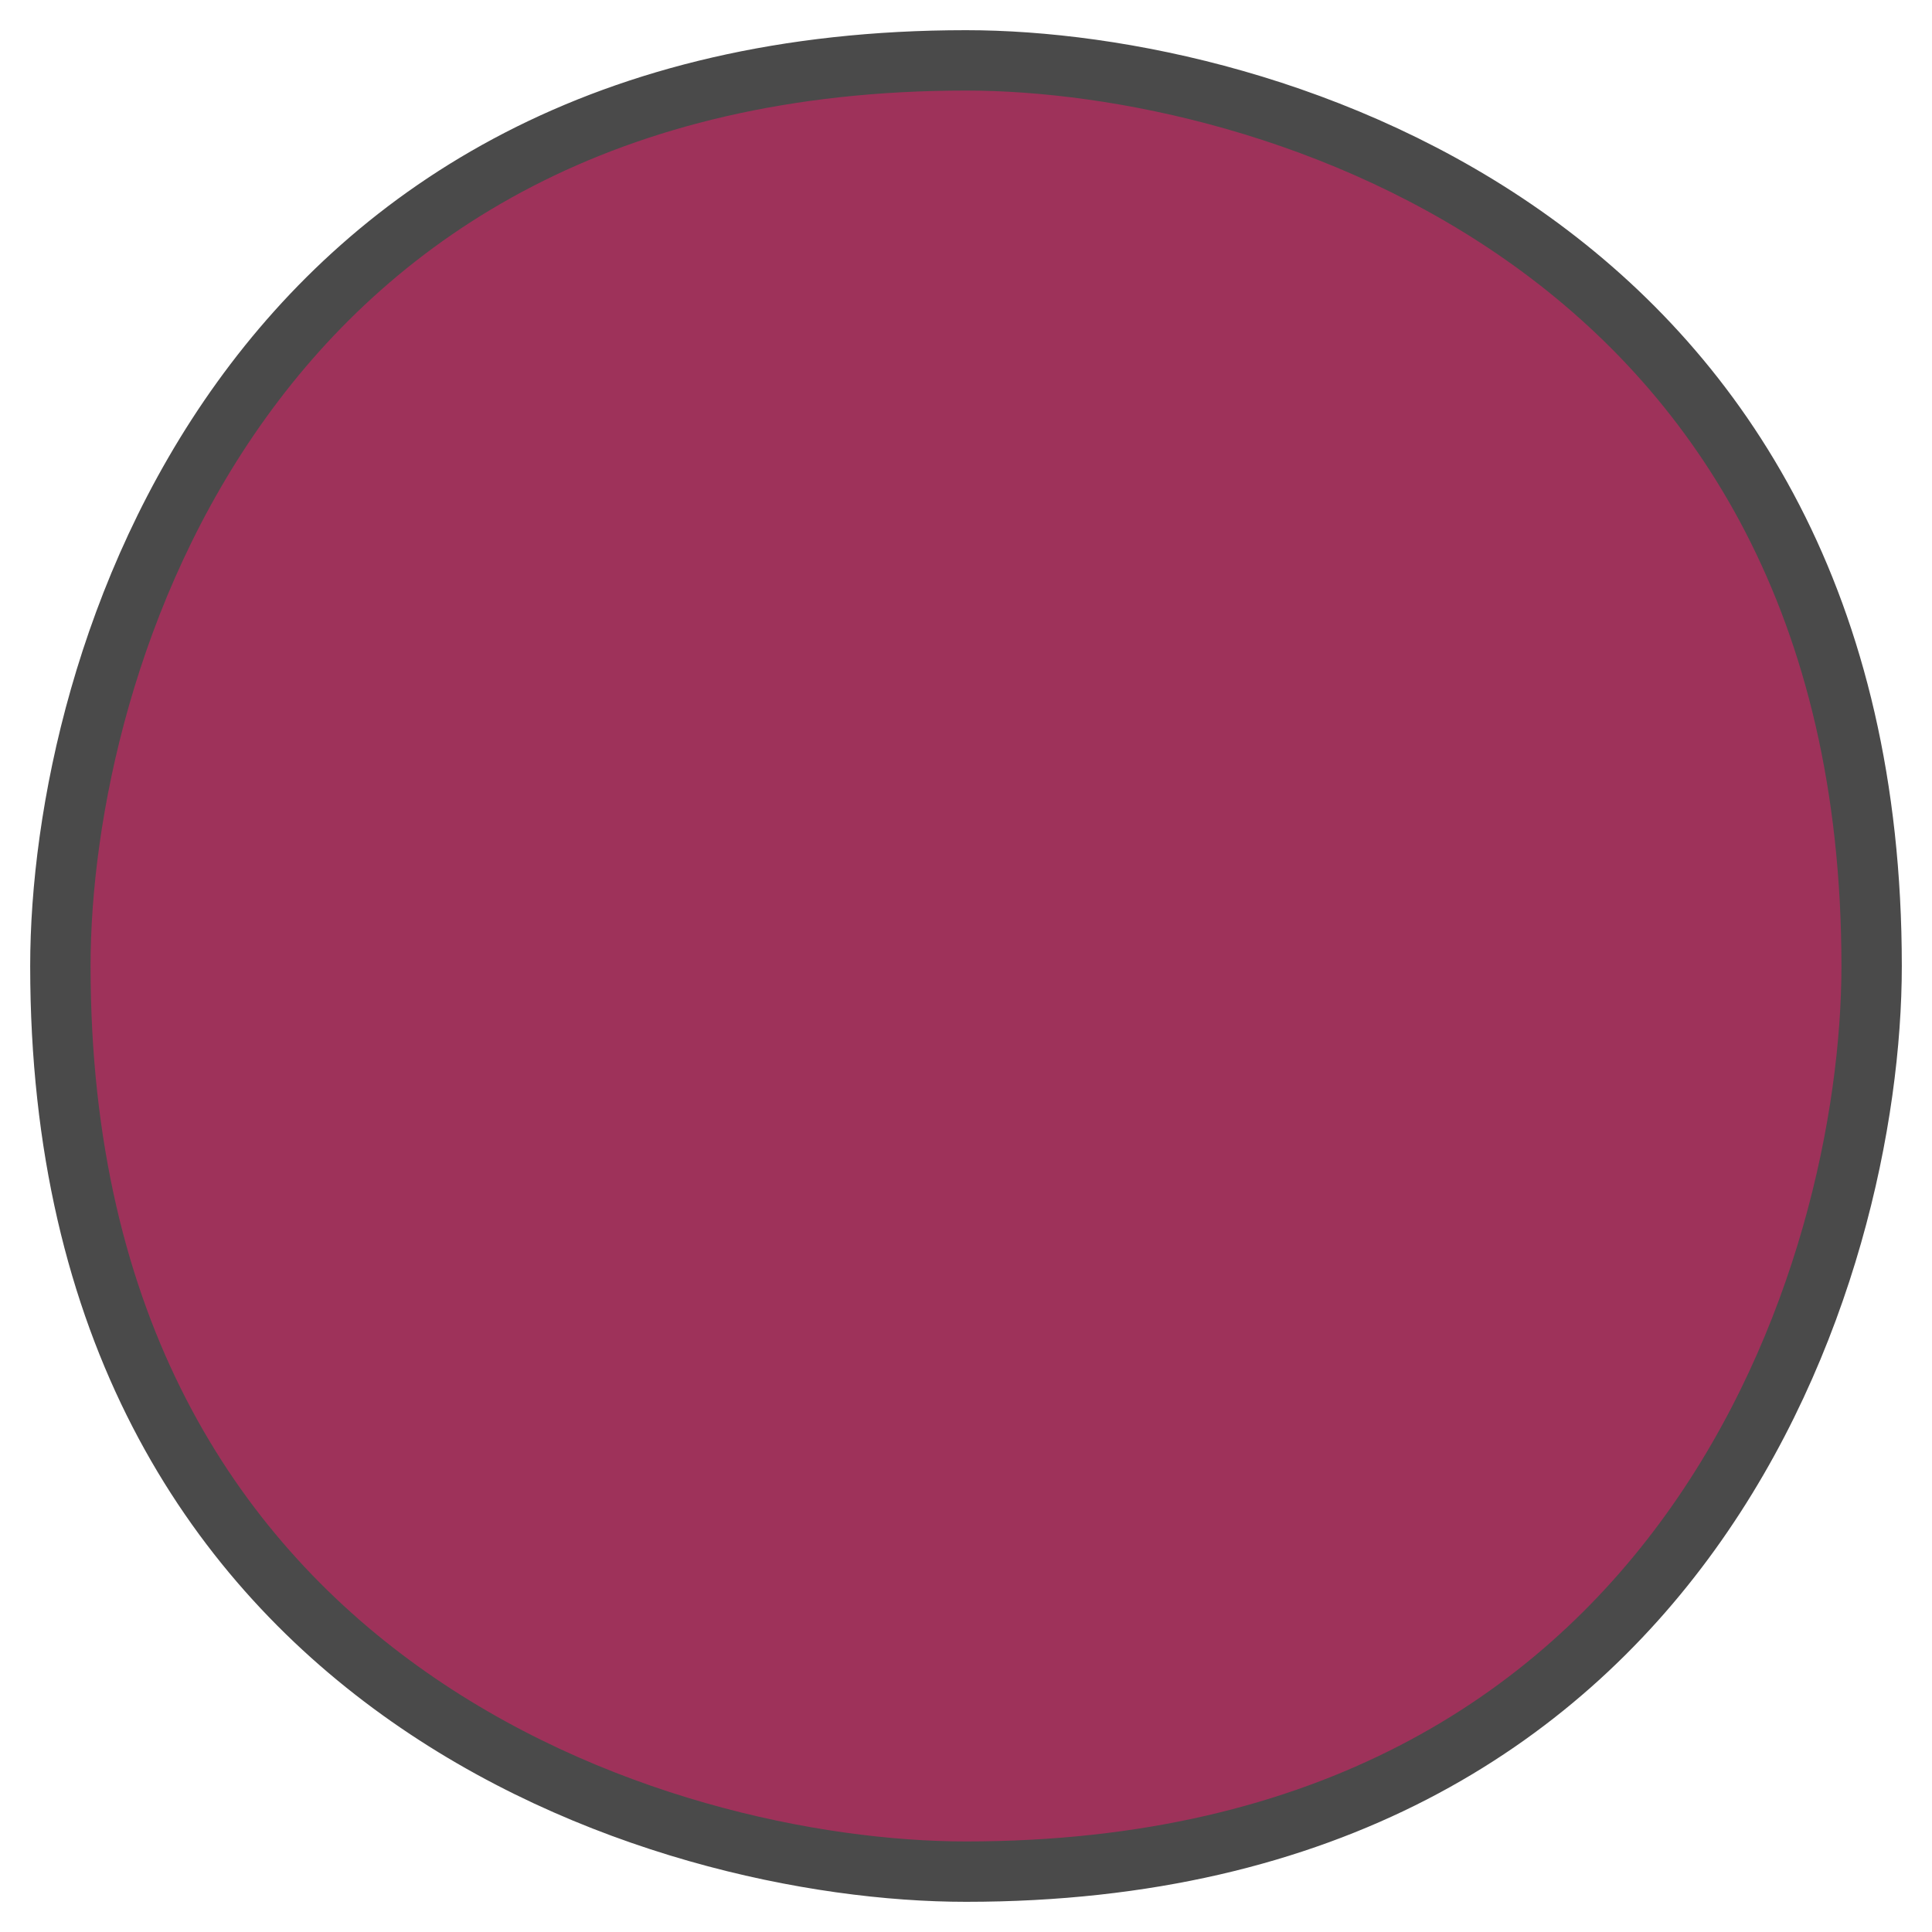
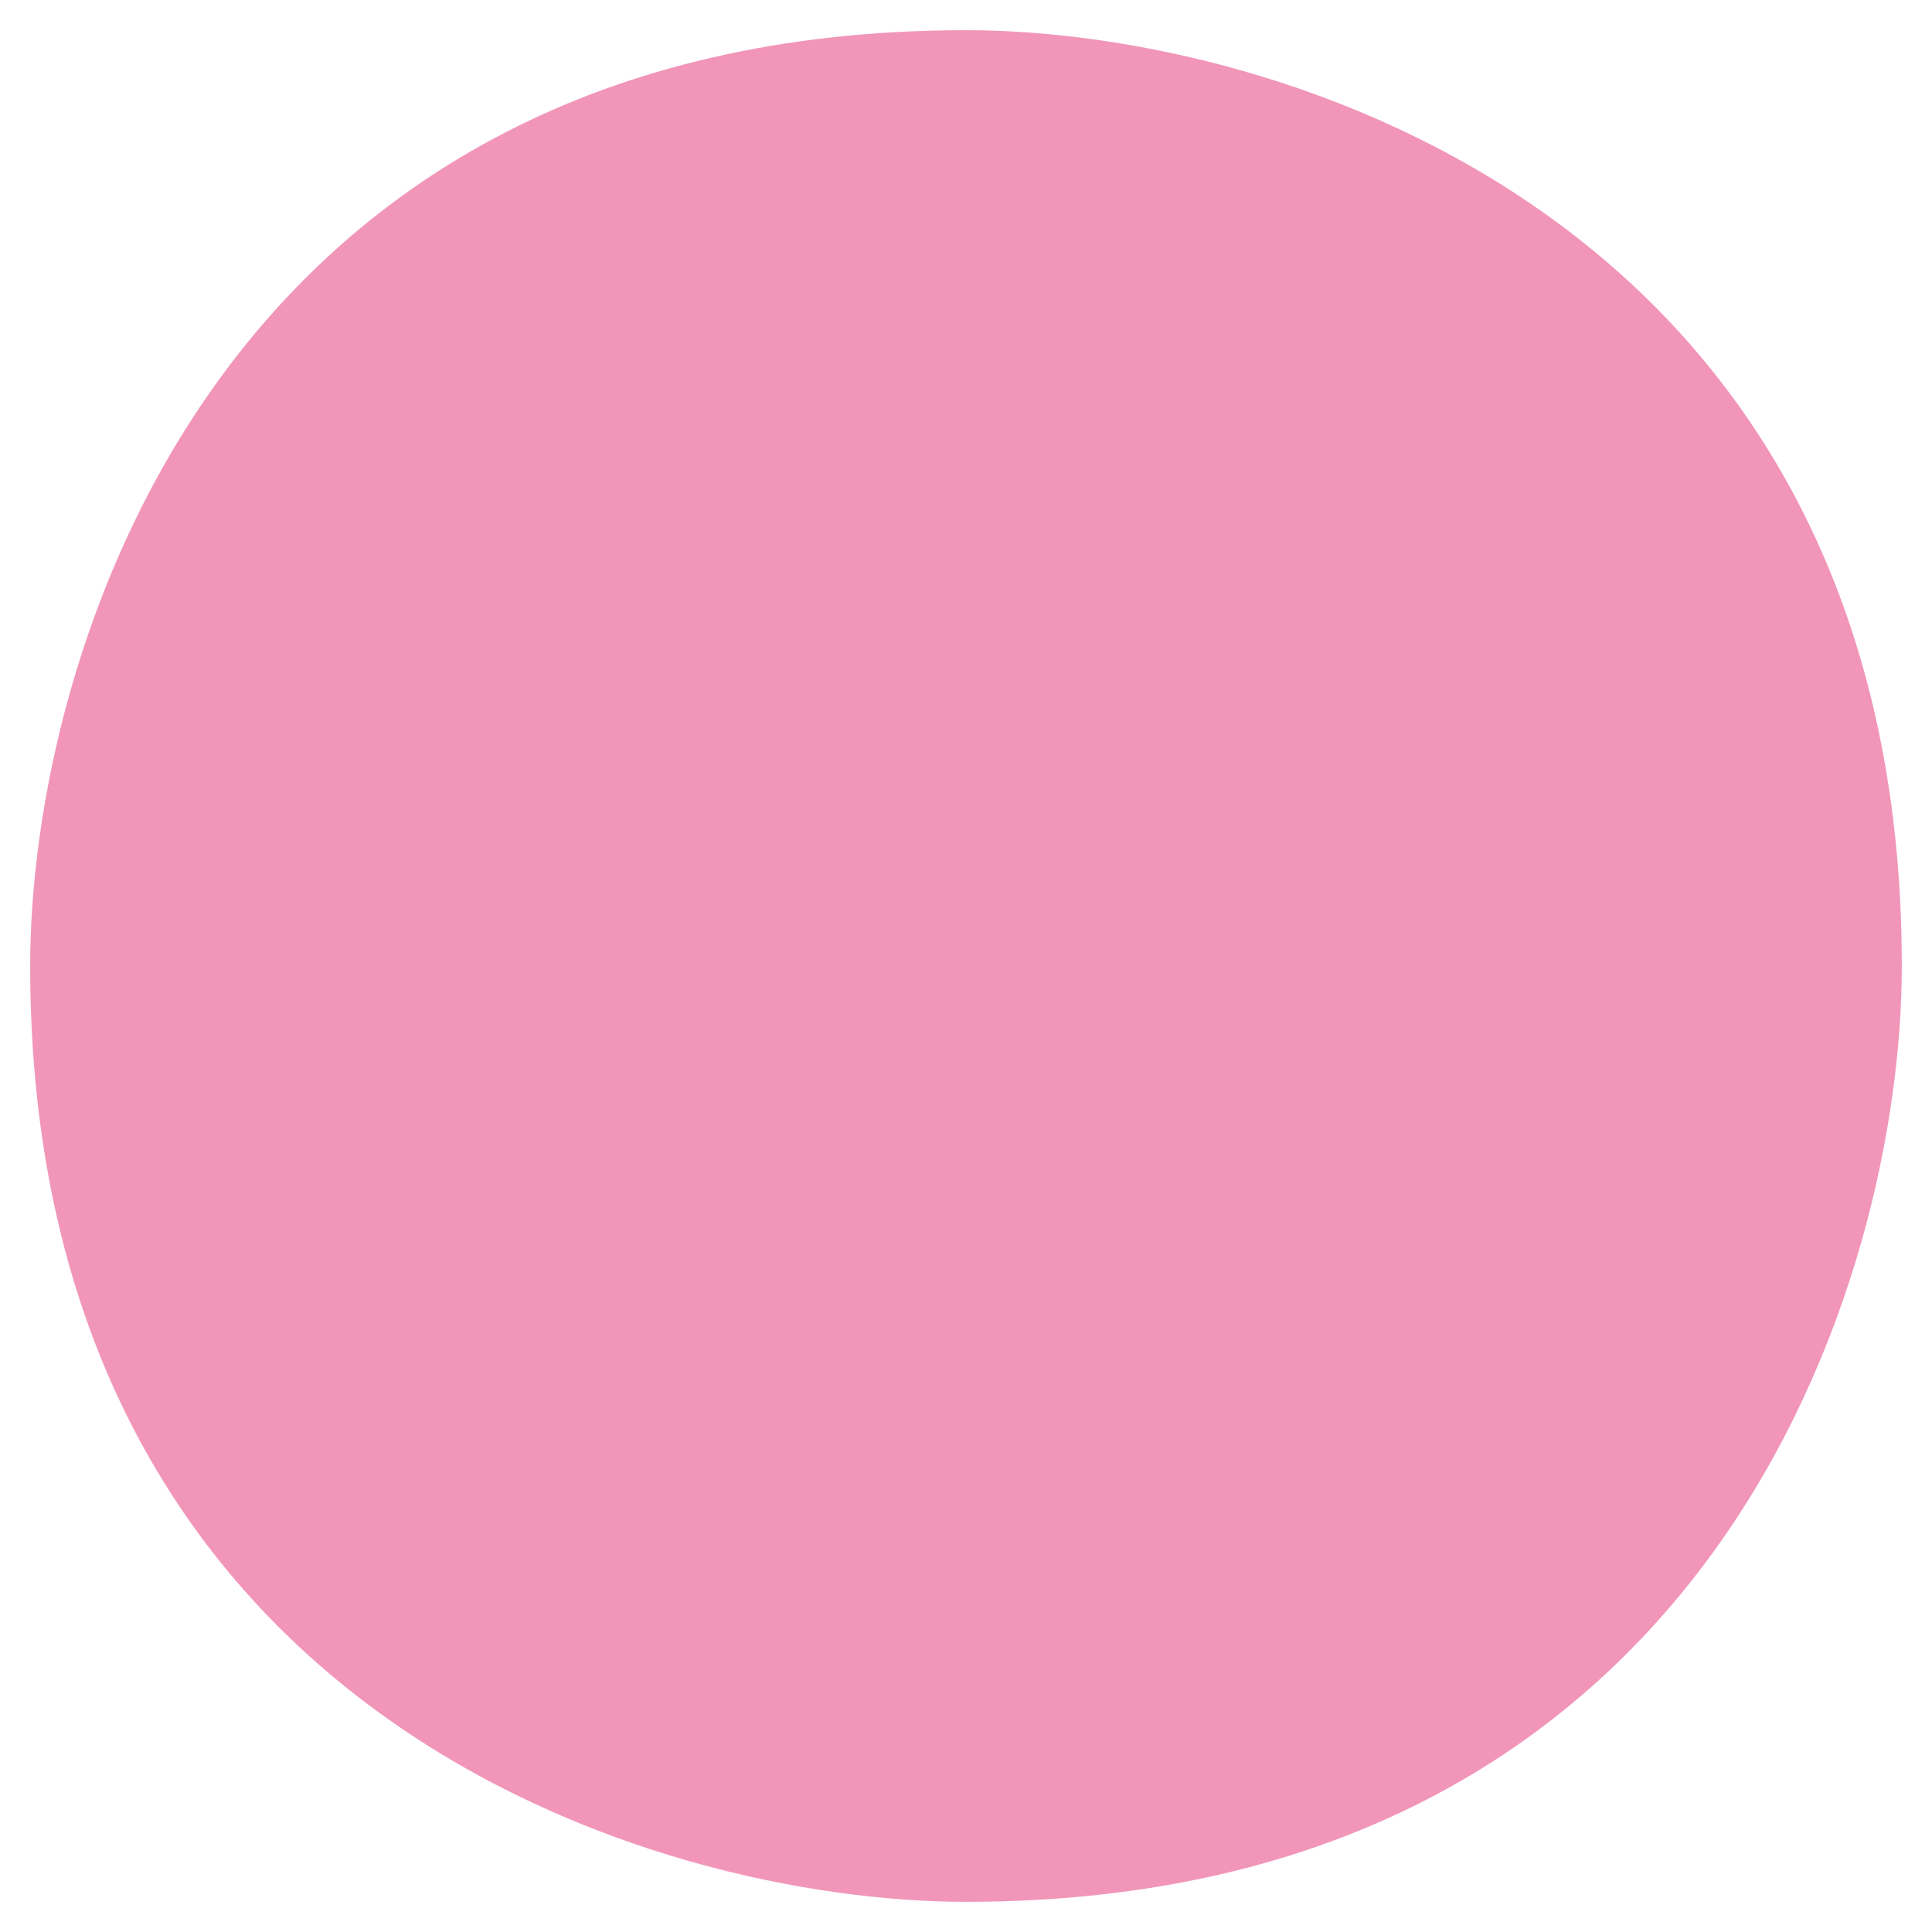
<svg xmlns="http://www.w3.org/2000/svg" width="32" height="32" viewBox="0 0 32 32" fill="none">
-   <path d="M31 16C31 21 28 31 16 31C11 31 1 28 1 16C1 11 4 1 16 1C21 1 31 4 31 16Z" fill="#9E325A" stroke="#4A4A4A" />
+   <path d="M31 16C31 21 28 31 16 31C11 31 1 28 1 16C1 11 4 1 16 1C21 1 31 4 31 16Z" fill="#F196B8" stroke="#F196B8" />
</svg>
